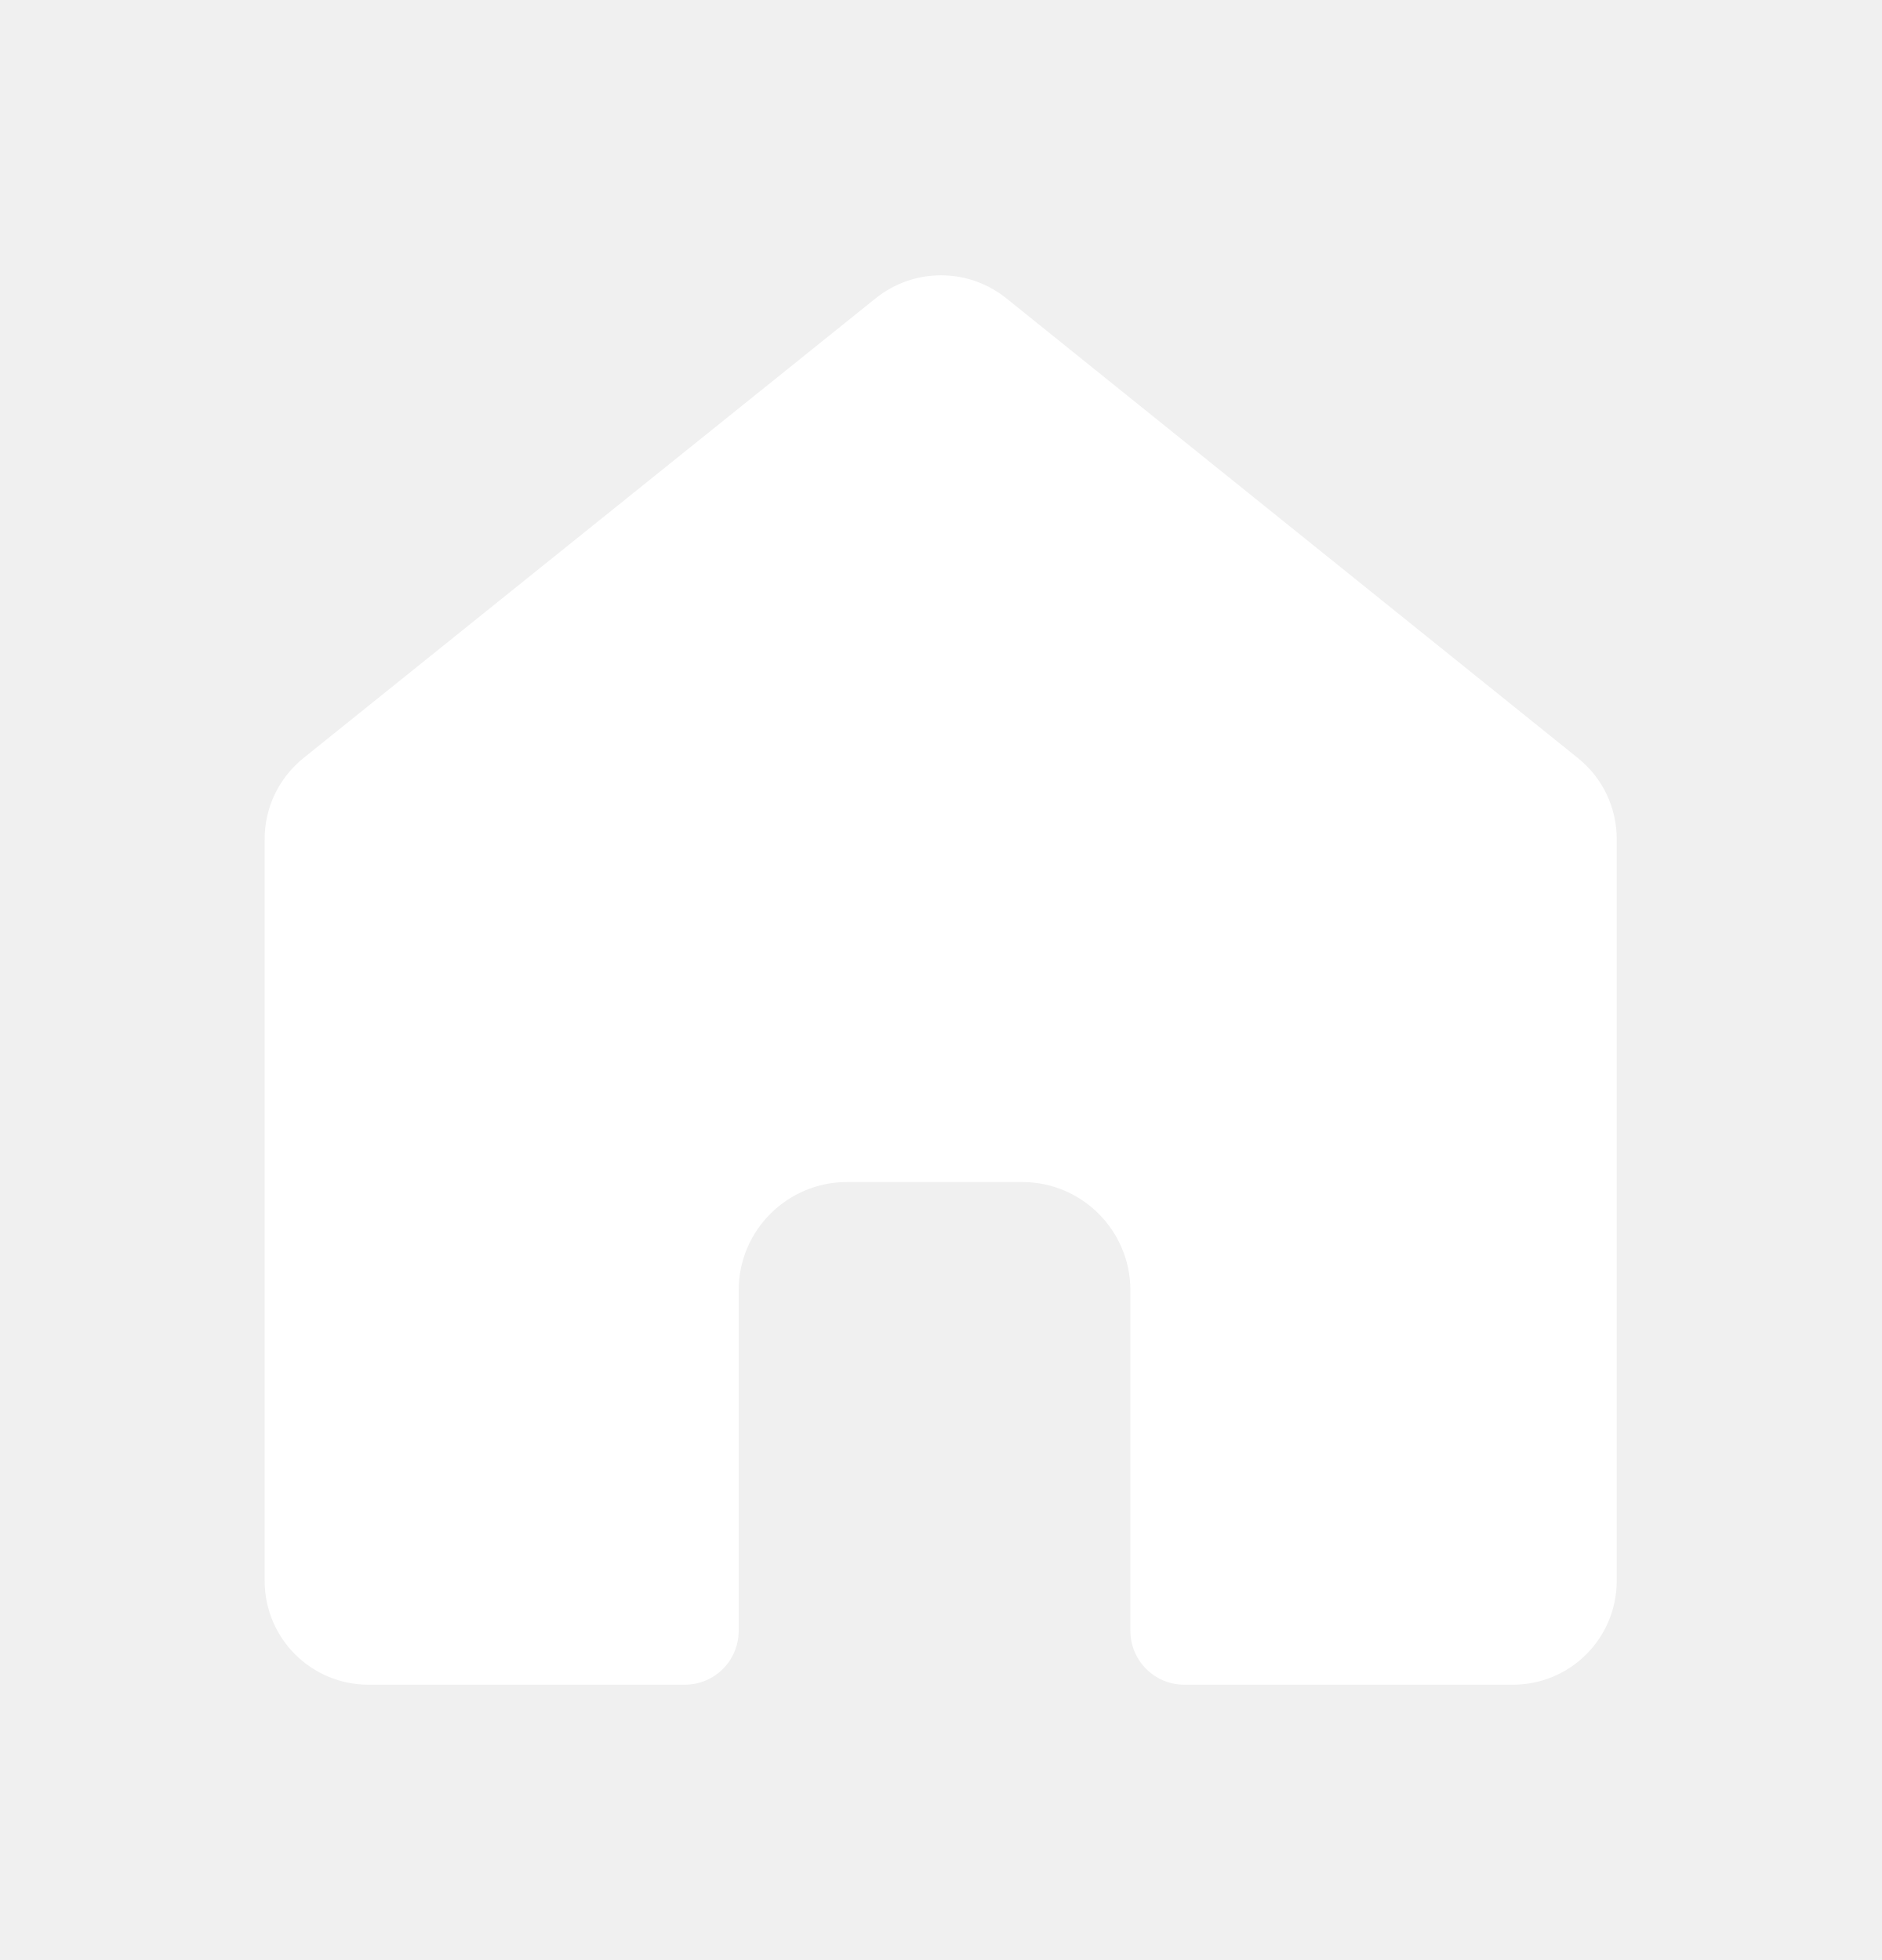
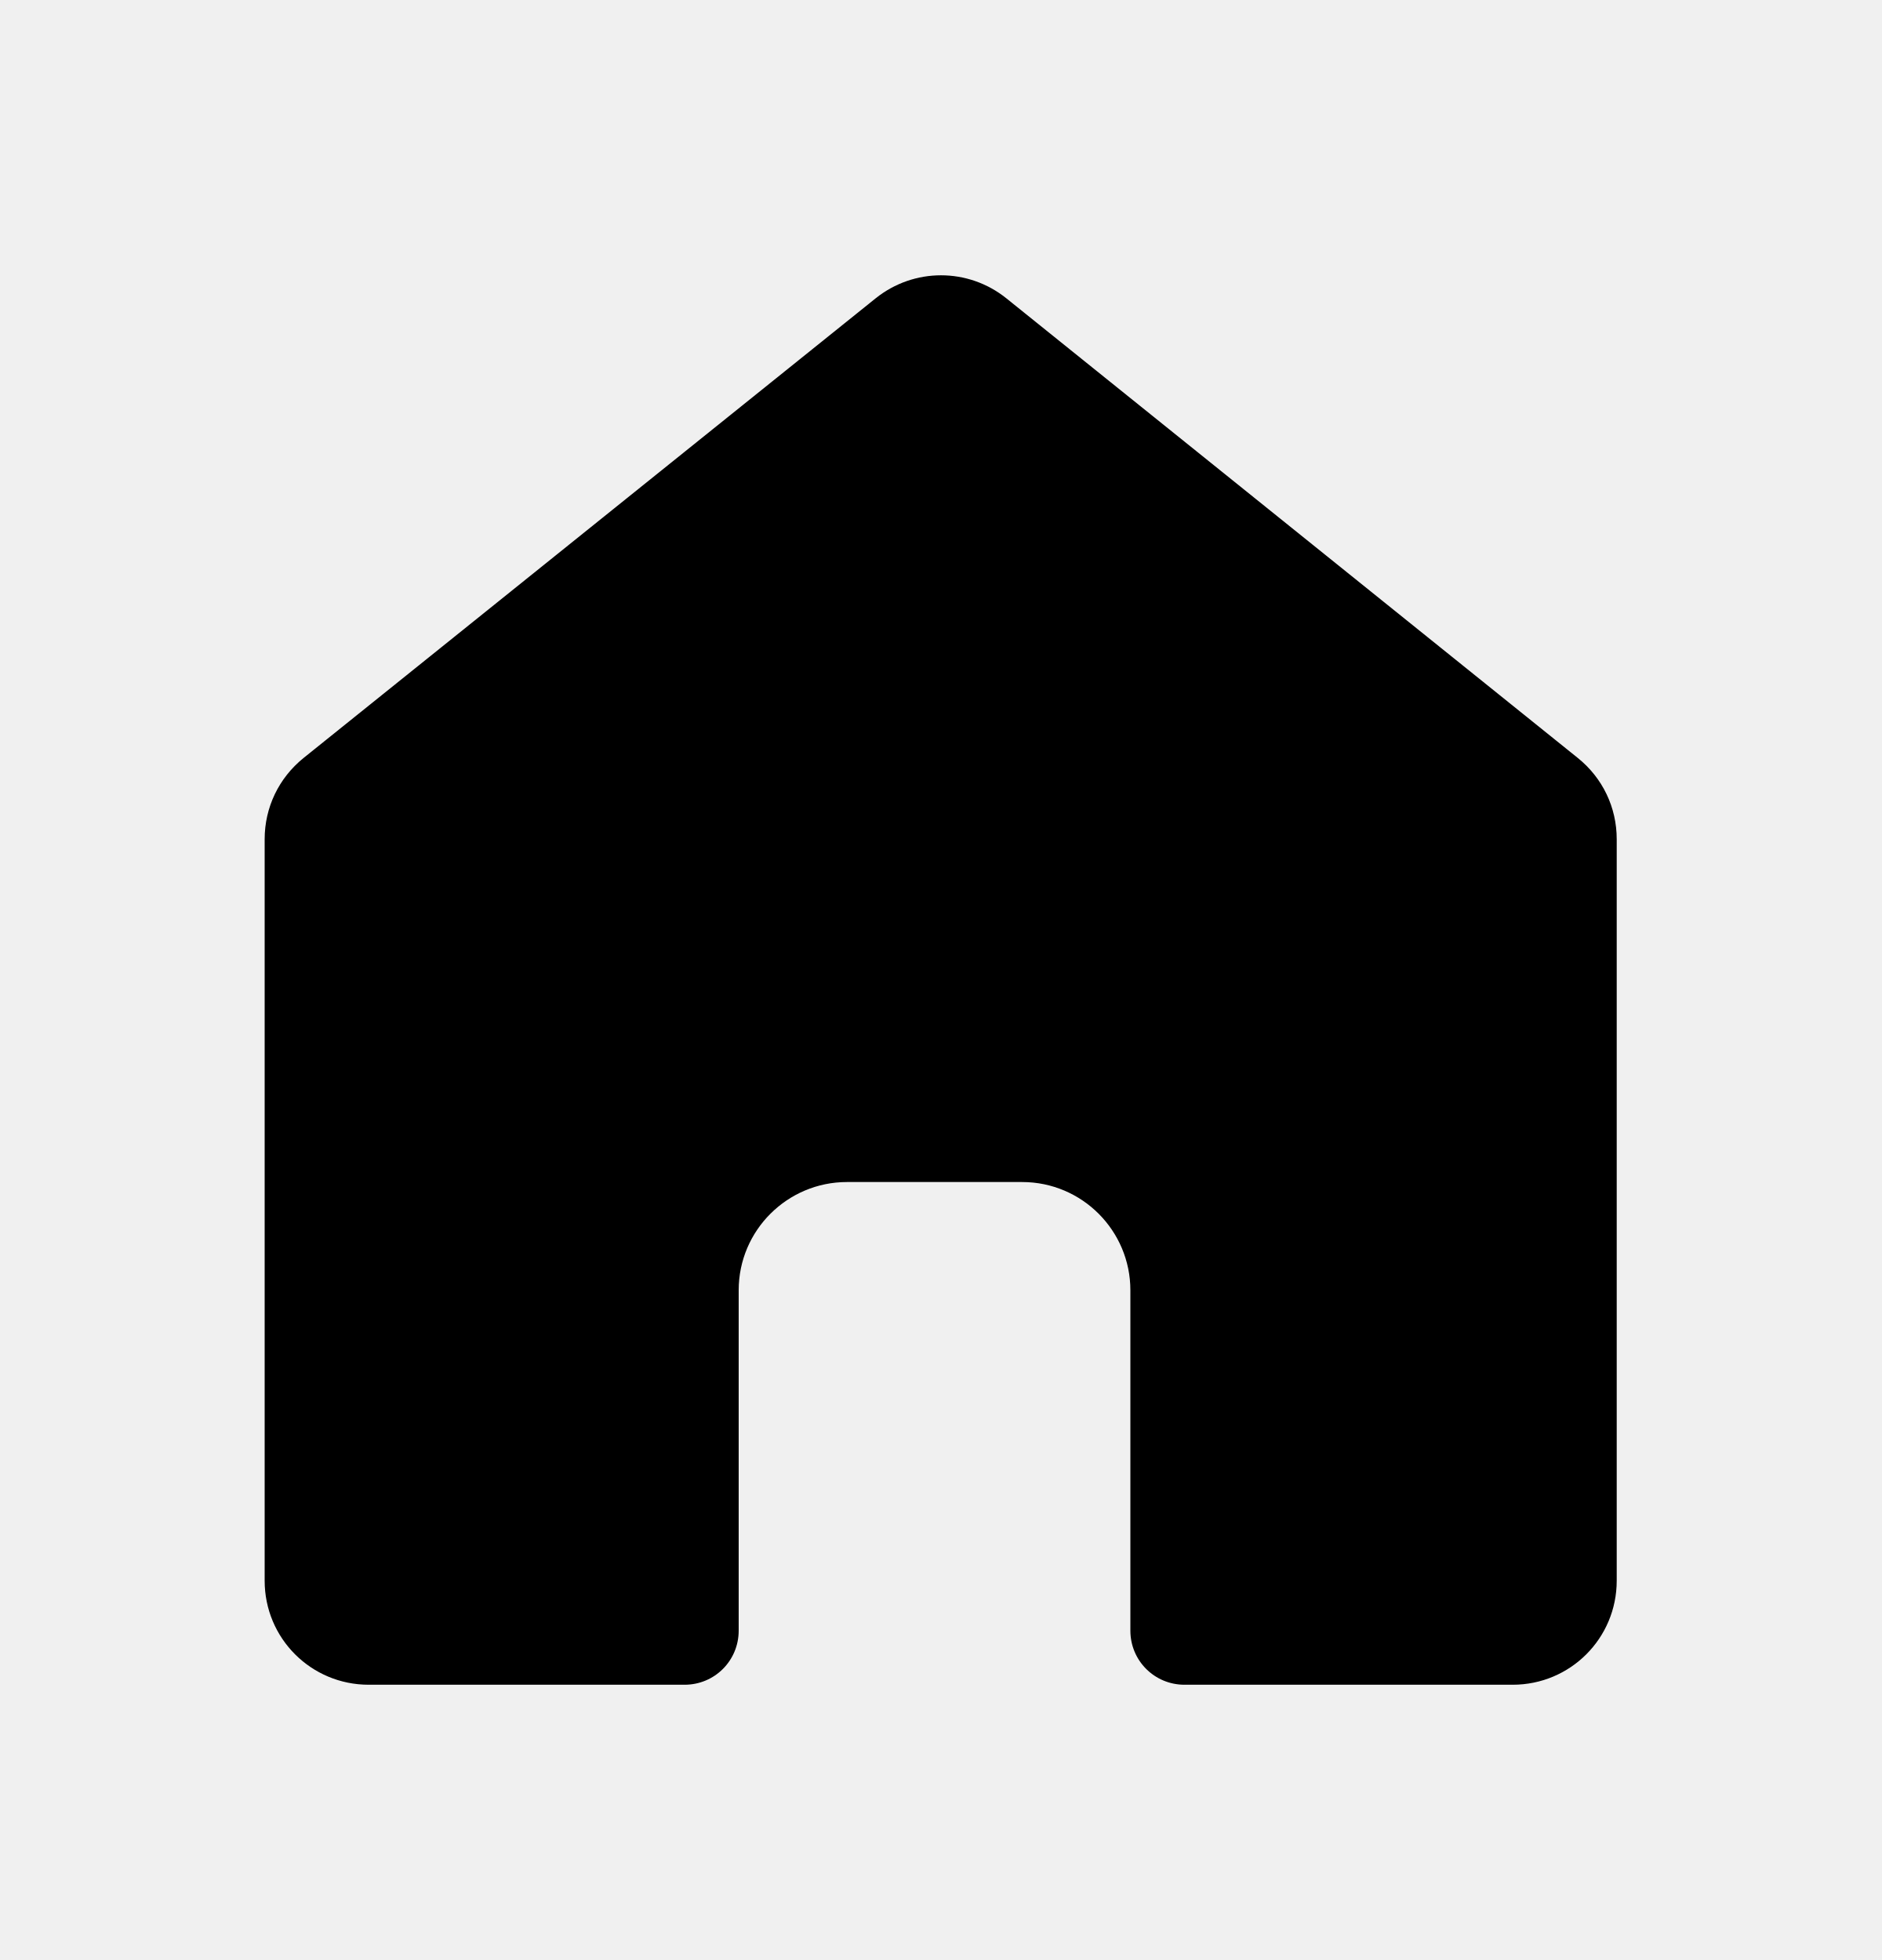
- <svg xmlns="http://www.w3.org/2000/svg" width="24" height="25" viewBox="0 0 24 25" fill="none">
-   <path d="M3.375 10.704V20.162C3.375 20.897 3.967 21.489 4.702 21.489H8.73C9.113 21.489 9.42 21.182 9.42 20.799V16.457C9.42 15.692 10.043 15.077 10.8 15.077H13.035C13.8 15.077 14.415 15.699 14.415 16.457V20.799C14.415 21.182 14.723 21.489 15.105 21.489H19.29C20.025 21.489 20.617 20.897 20.617 20.162V10.704C20.617 10.299 20.438 9.924 20.122 9.669L12.832 3.804C12.345 3.414 11.655 3.414 11.168 3.804L3.87 9.669C3.555 9.924 3.375 10.299 3.375 10.704Z" fill="white" />
+ <svg xmlns="http://www.w3.org/2000/svg" width="24" height="25" viewBox="0 0 24 25" fill="currentColor">
+   <path d="M3.375 10.704V20.162C3.375 20.897 3.967 21.489 4.702 21.489H8.73C9.113 21.489 9.42 21.182 9.42 20.799V16.457C9.42 15.692 10.043 15.077 10.8 15.077H13.035C13.8 15.077 14.415 15.699 14.415 16.457V20.799C14.415 21.182 14.723 21.489 15.105 21.489H19.29C20.025 21.489 20.617 20.897 20.617 20.162V10.704C20.617 10.299 20.438 9.924 20.122 9.669L12.832 3.804C12.345 3.414 11.655 3.414 11.168 3.804L3.87 9.669C3.555 9.924 3.375 10.299 3.375 10.704Z" fill="currentColor" />
</svg>
